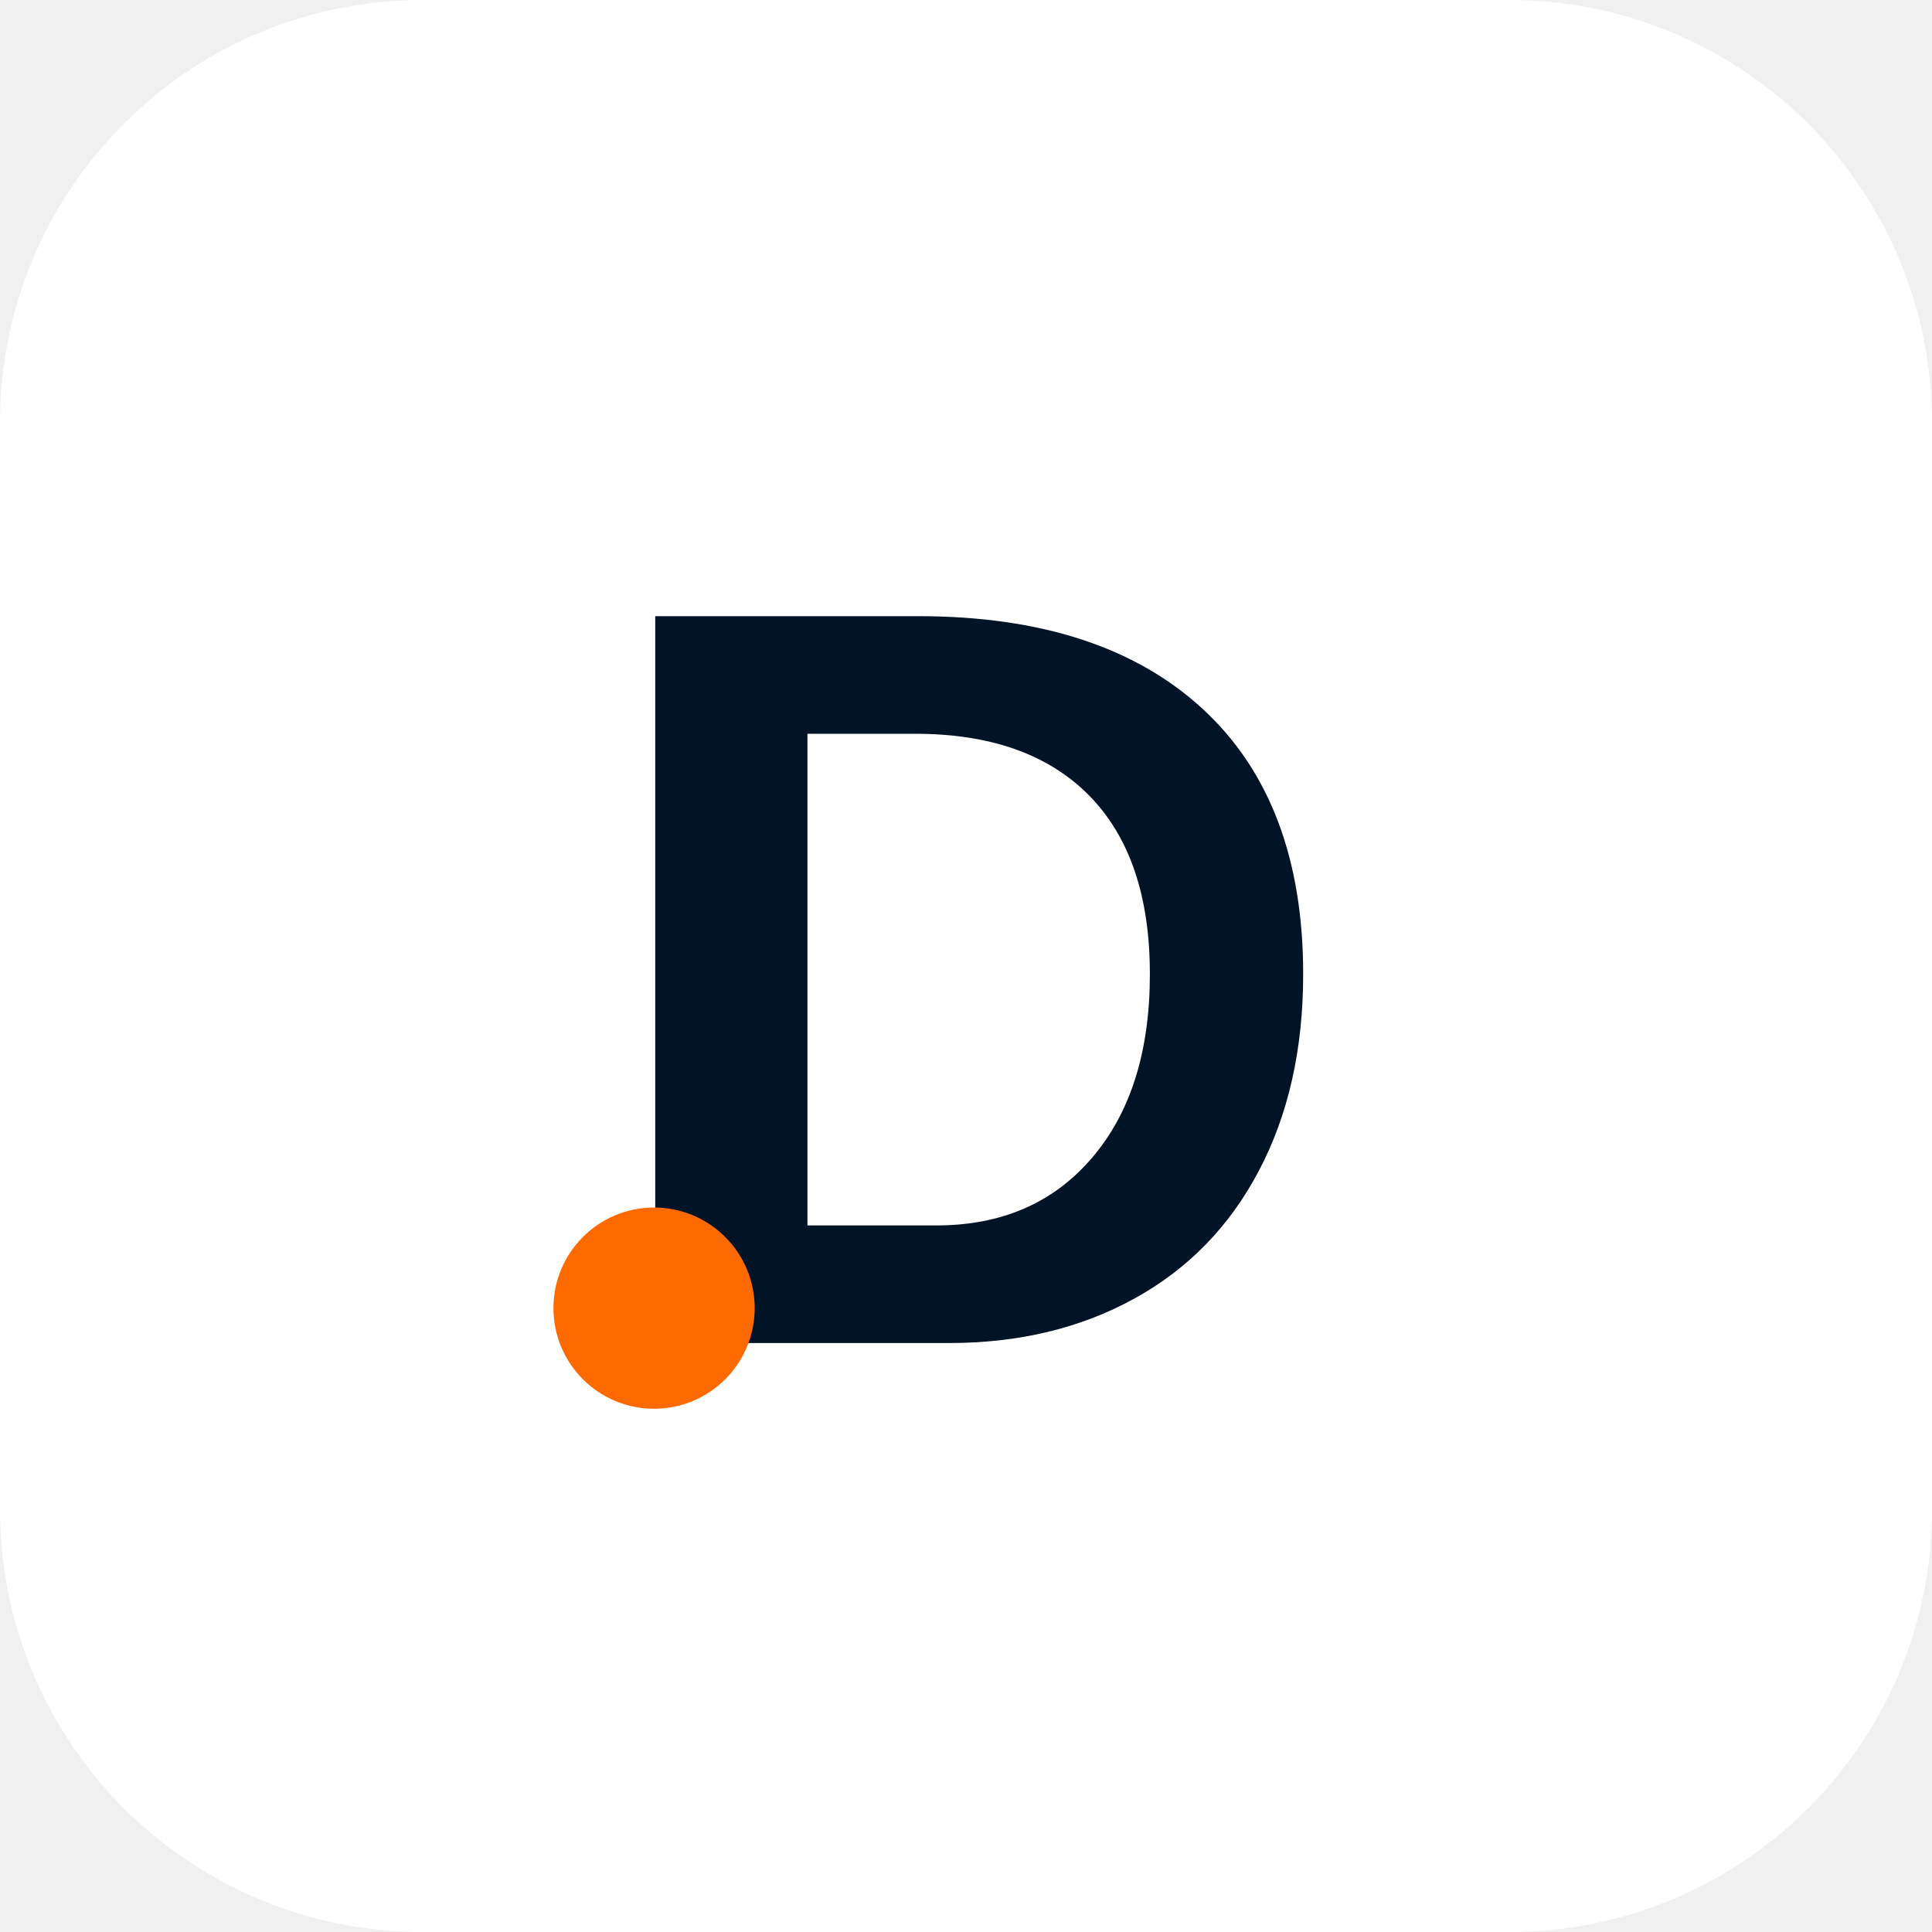
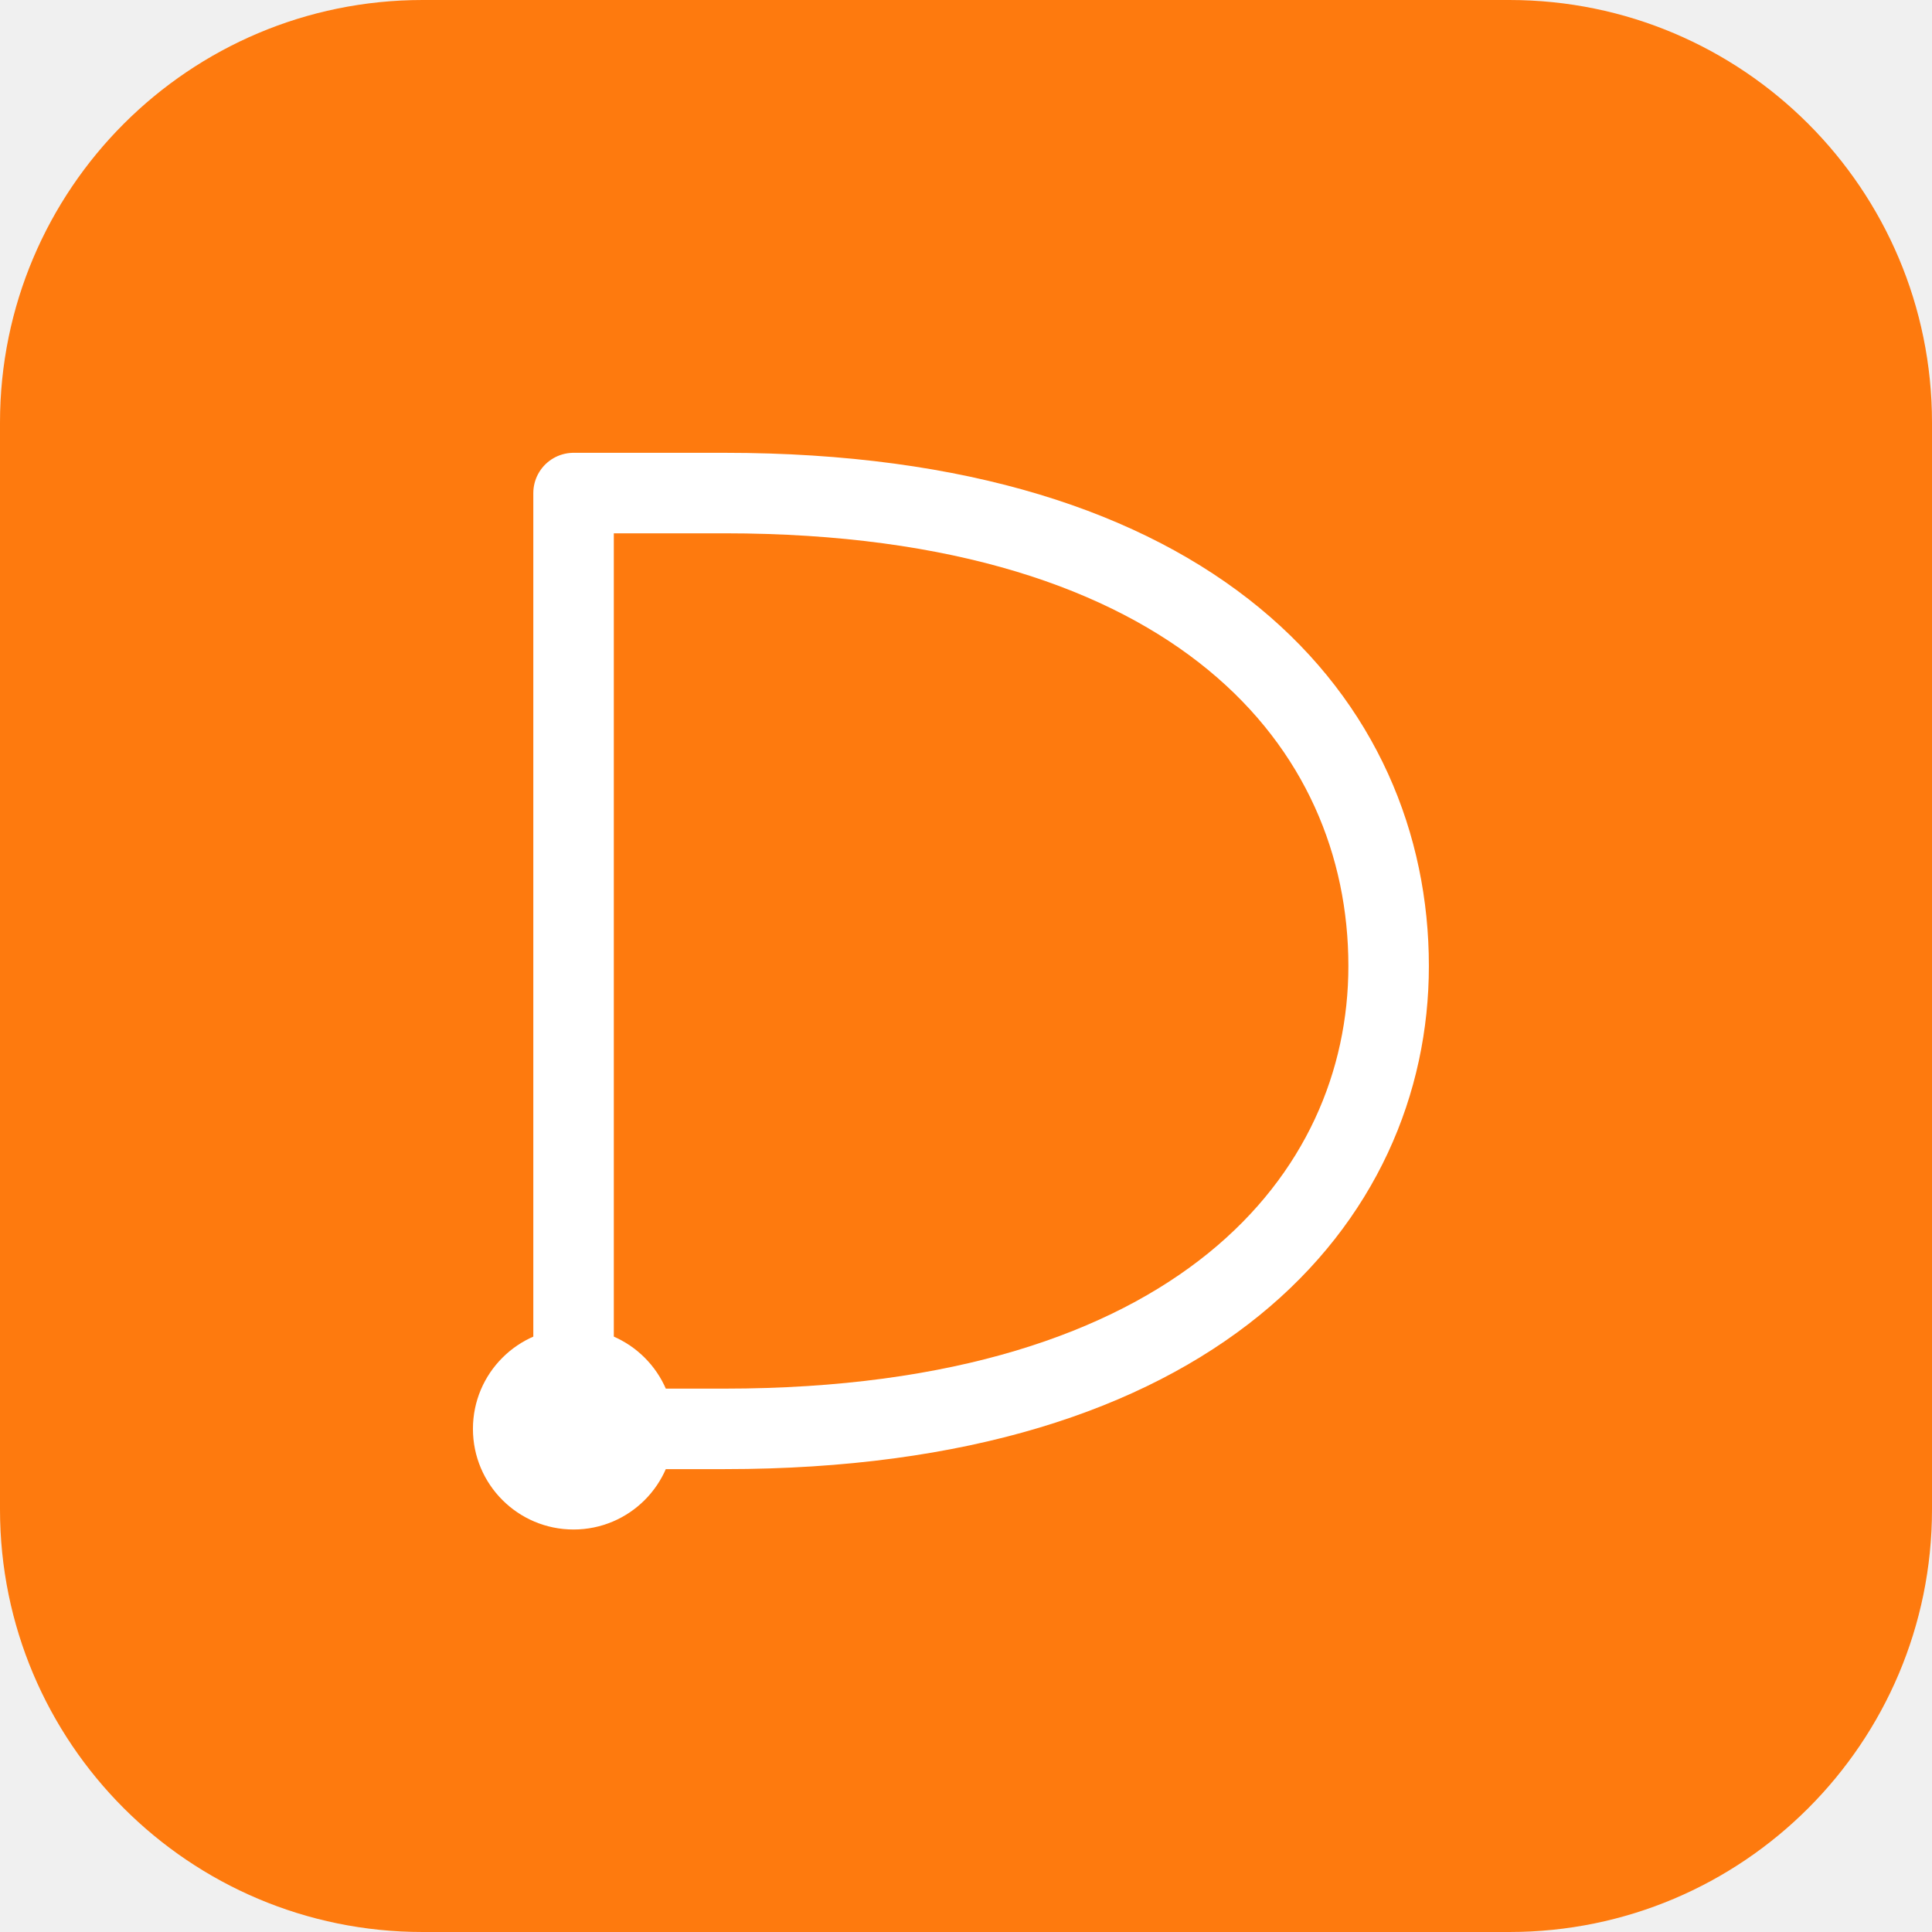
<svg xmlns="http://www.w3.org/2000/svg" width="192" height="192" viewBox="0 0 192 192">
-   <rect width="192" height="192" rx="42" fill="#FFFFFF" />
-   <text x="50%" y="54%" text-anchor="middle" dominant-baseline="middle" font-family="Arial,Helvetica,sans-serif" font-size="105" font-weight="700" fill="#011327">D</text>
-   <circle cx="65" cy="130" r="10" fill="#FF6A00" />
+   <rect width="192" height="192" rx="42" fill="#FE7A0E" />
+   <path d="M57 49 V142 H72 C119 142 138 119 138 96 C138 72 119 49 72 49 Z" fill="none" stroke="#FFFFFF" stroke-width="8" stroke-linejoin="round" />
+   <circle cx="57" cy="142" r="10" fill="#FFFFFF" />
</svg>
